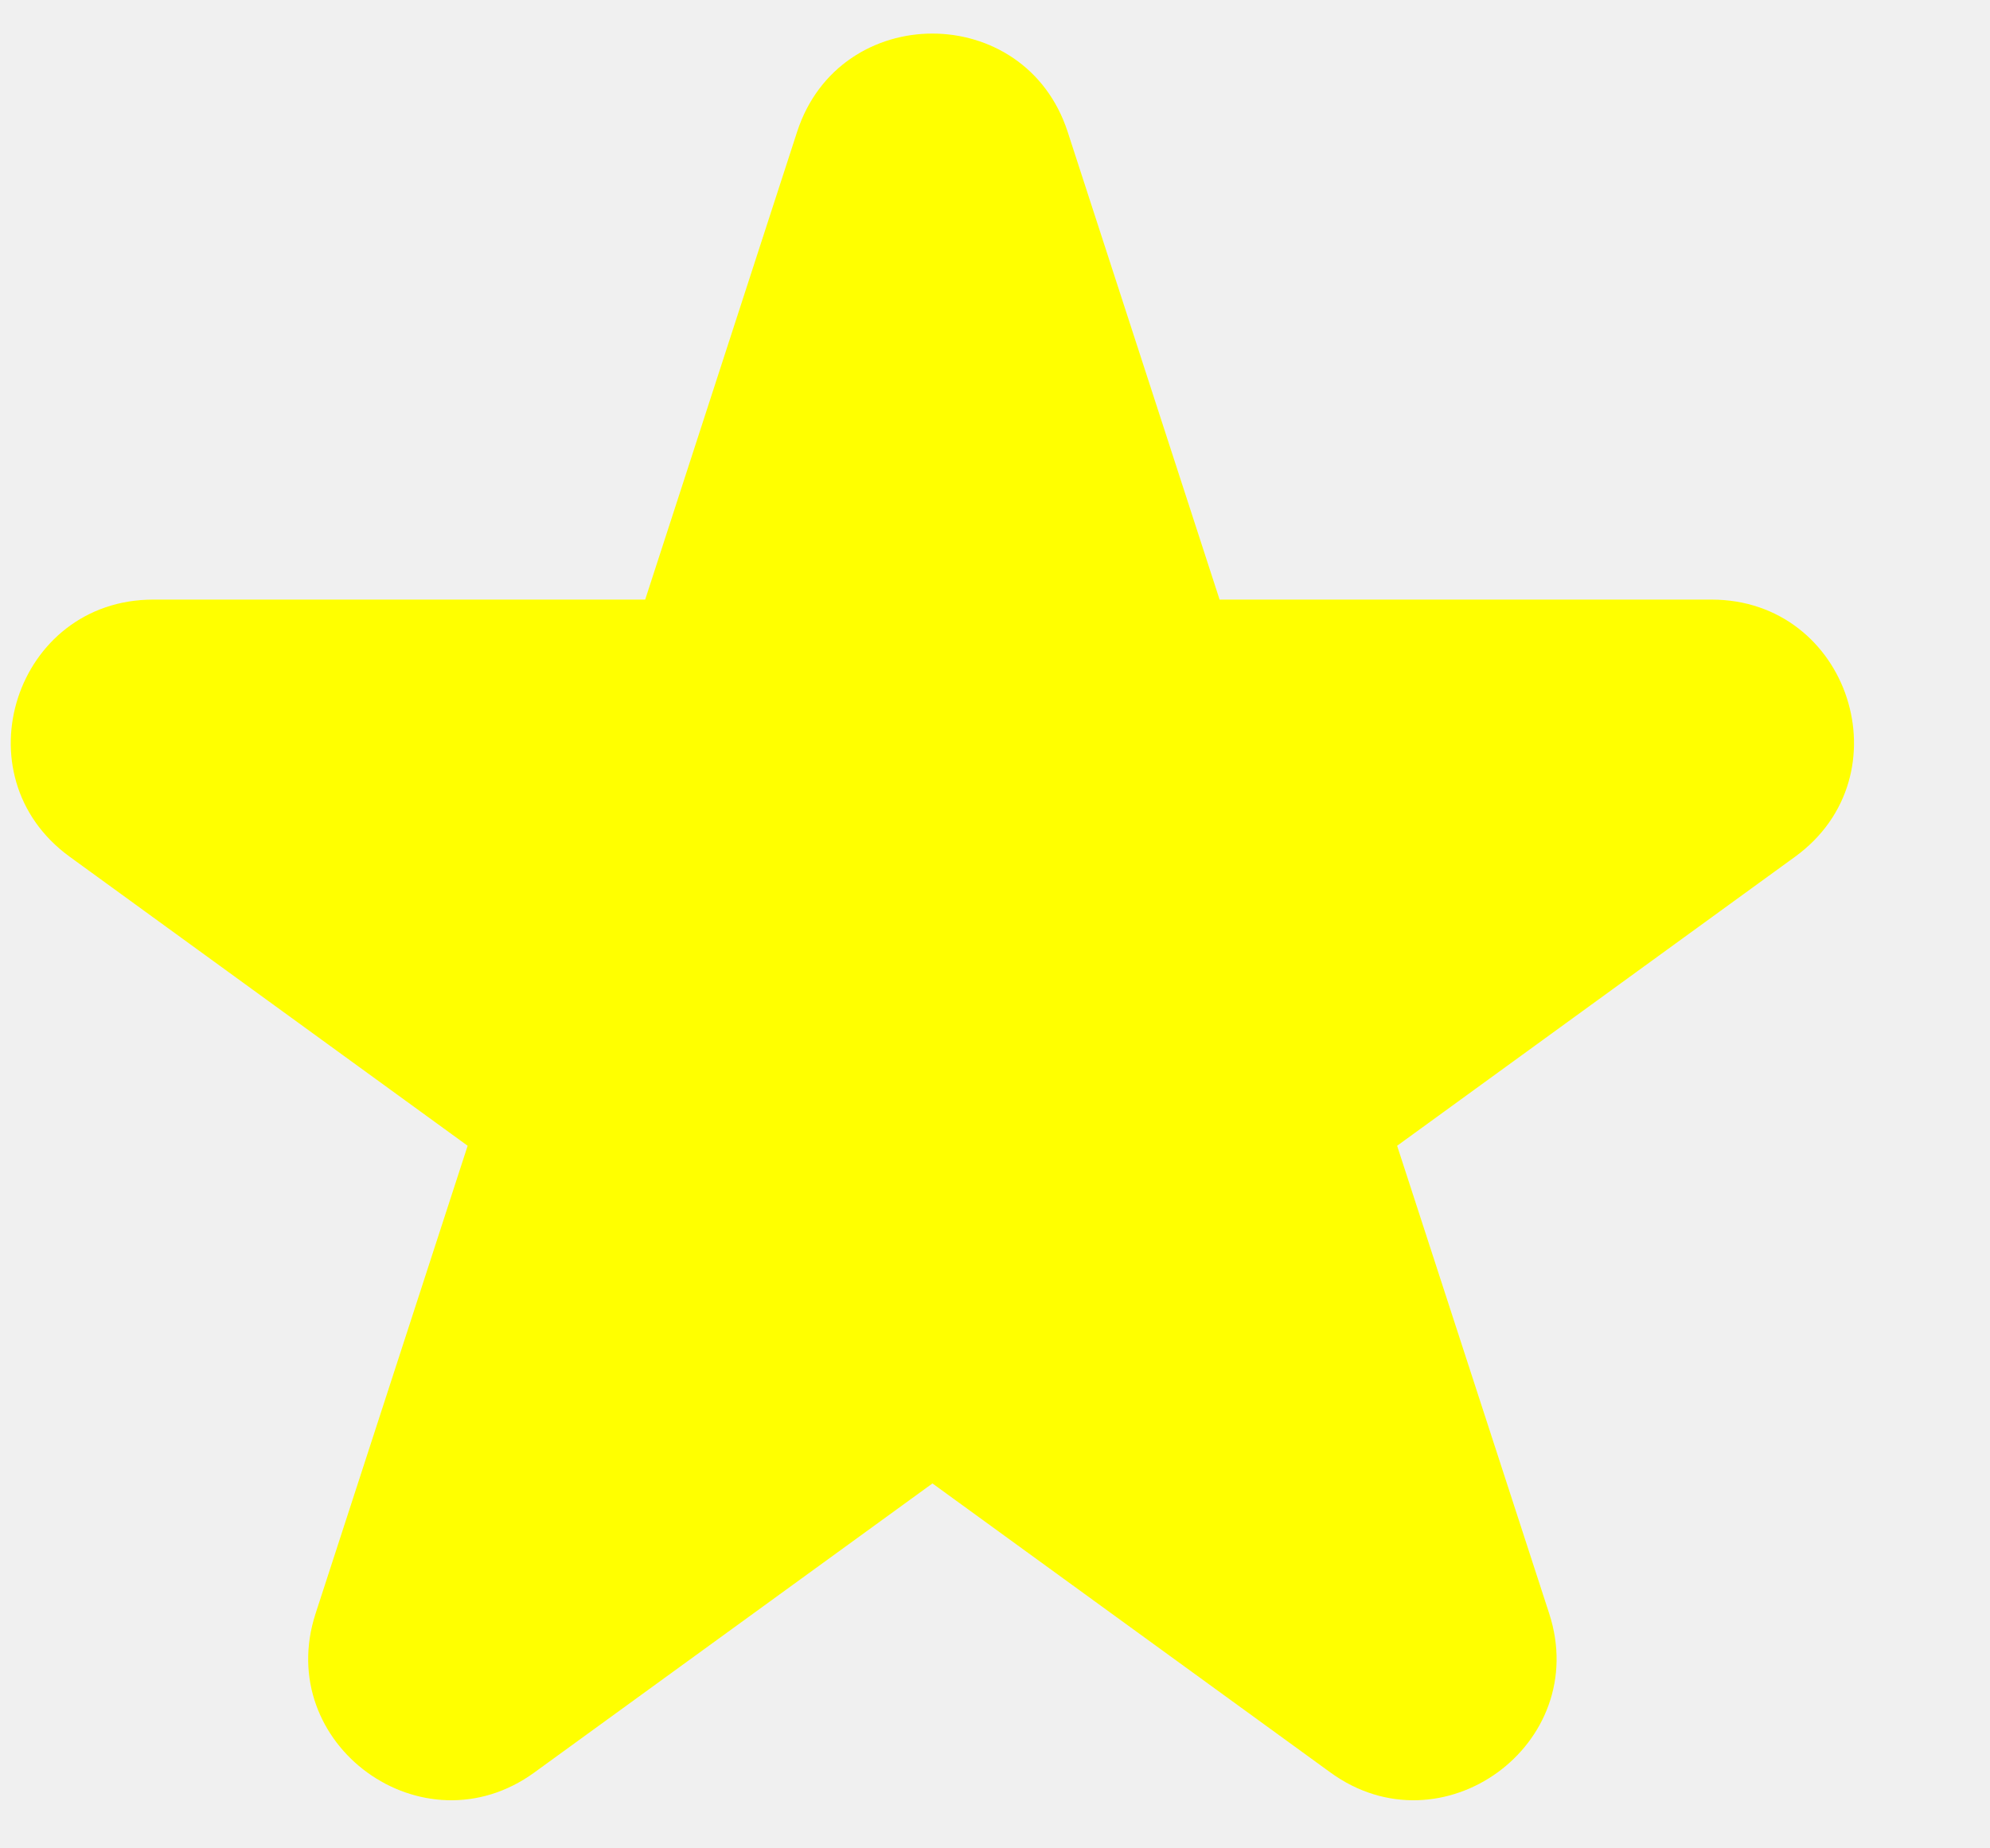
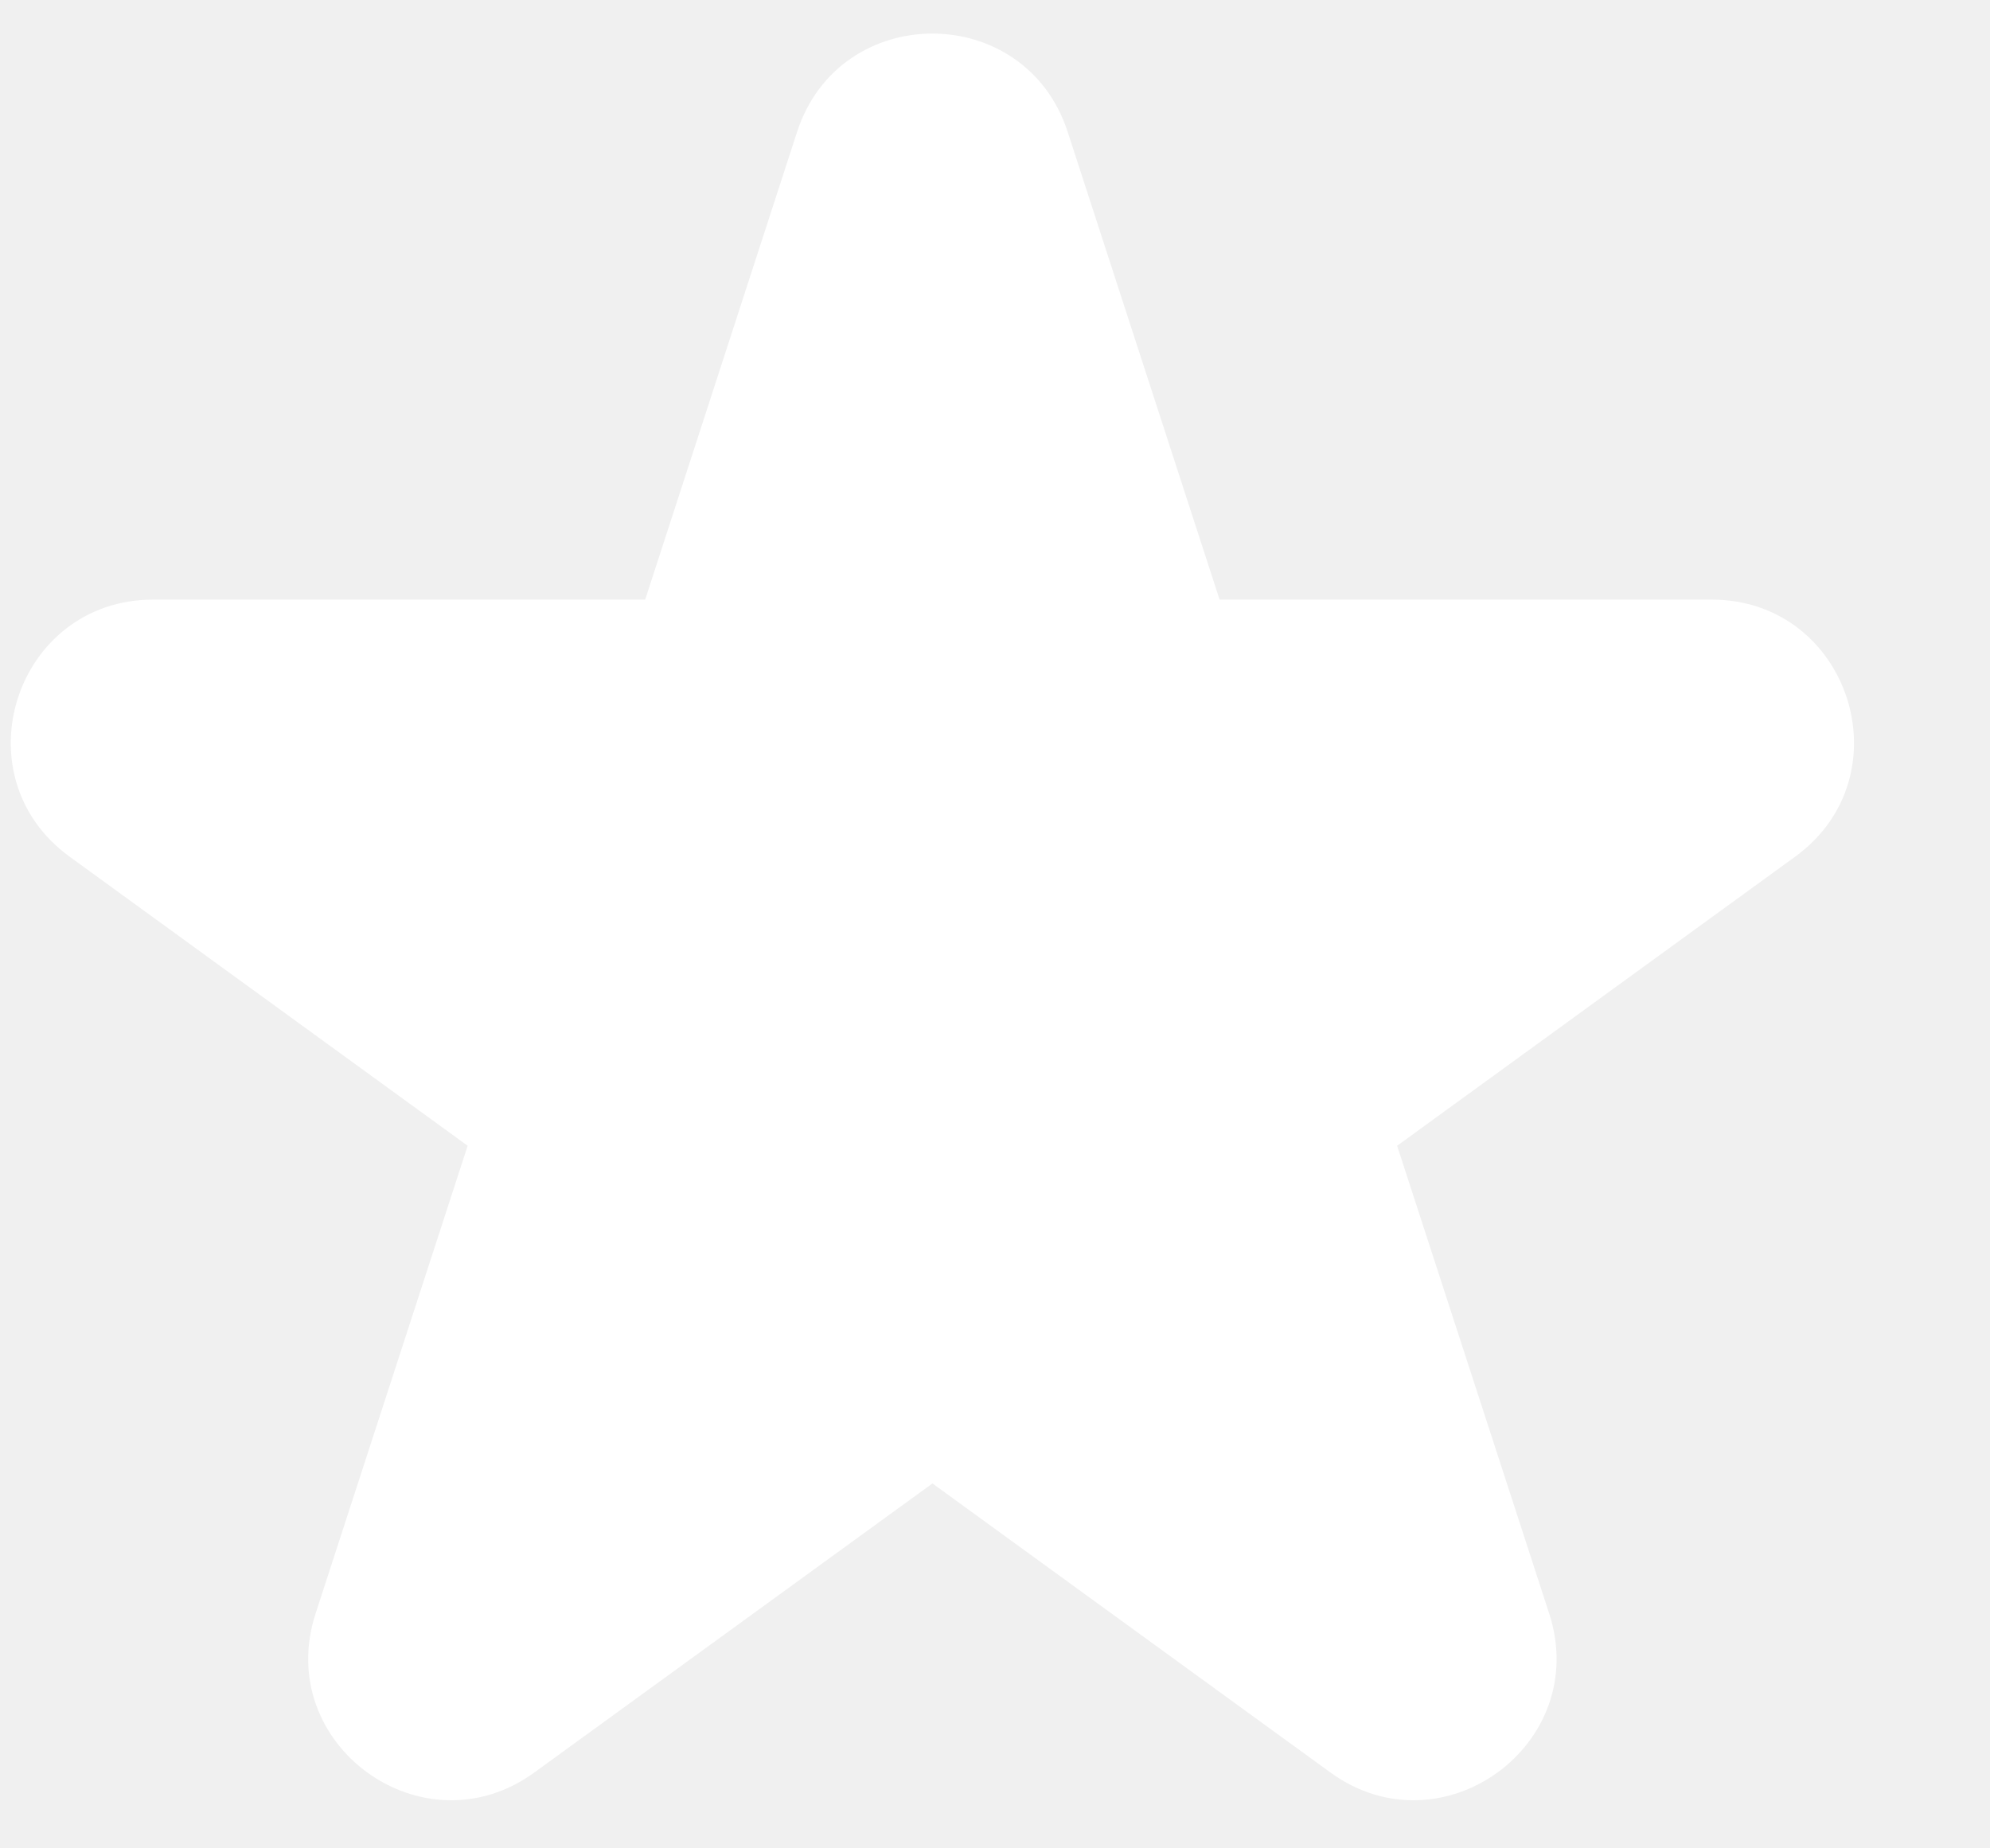
<svg xmlns="http://www.w3.org/2000/svg" width="14" height="13" viewBox="0 0 14 13" fill="none">
-   <path d="M5.608 0.927C5.908 0.006 7.211 0.006 7.511 0.927L8.58 4.219H12.041C13.01 4.219 13.413 5.458 12.629 6.028L9.829 8.062L10.899 11.354C11.198 12.275 10.143 13.041 9.36 12.472L6.56 10.438L3.759 12.472C2.976 13.041 1.921 12.275 2.22 11.354L3.29 8.062L0.49 6.028C-0.294 5.458 0.109 4.219 1.078 4.219H4.539L5.608 0.927Z" fill="yellow" />
+   <path d="M5.608 0.927C5.908 0.006 7.211 0.006 7.511 0.927L8.58 4.219H12.041C13.01 4.219 13.413 5.458 12.629 6.028L9.829 8.062L10.899 11.354C11.198 12.275 10.143 13.041 9.36 12.472L6.56 10.438L3.759 12.472C2.976 13.041 1.921 12.275 2.22 11.354L3.29 8.062L0.49 6.028C-0.294 5.458 0.109 4.219 1.078 4.219H4.539L5.608 0.927Z" fill="white" />
</svg>
